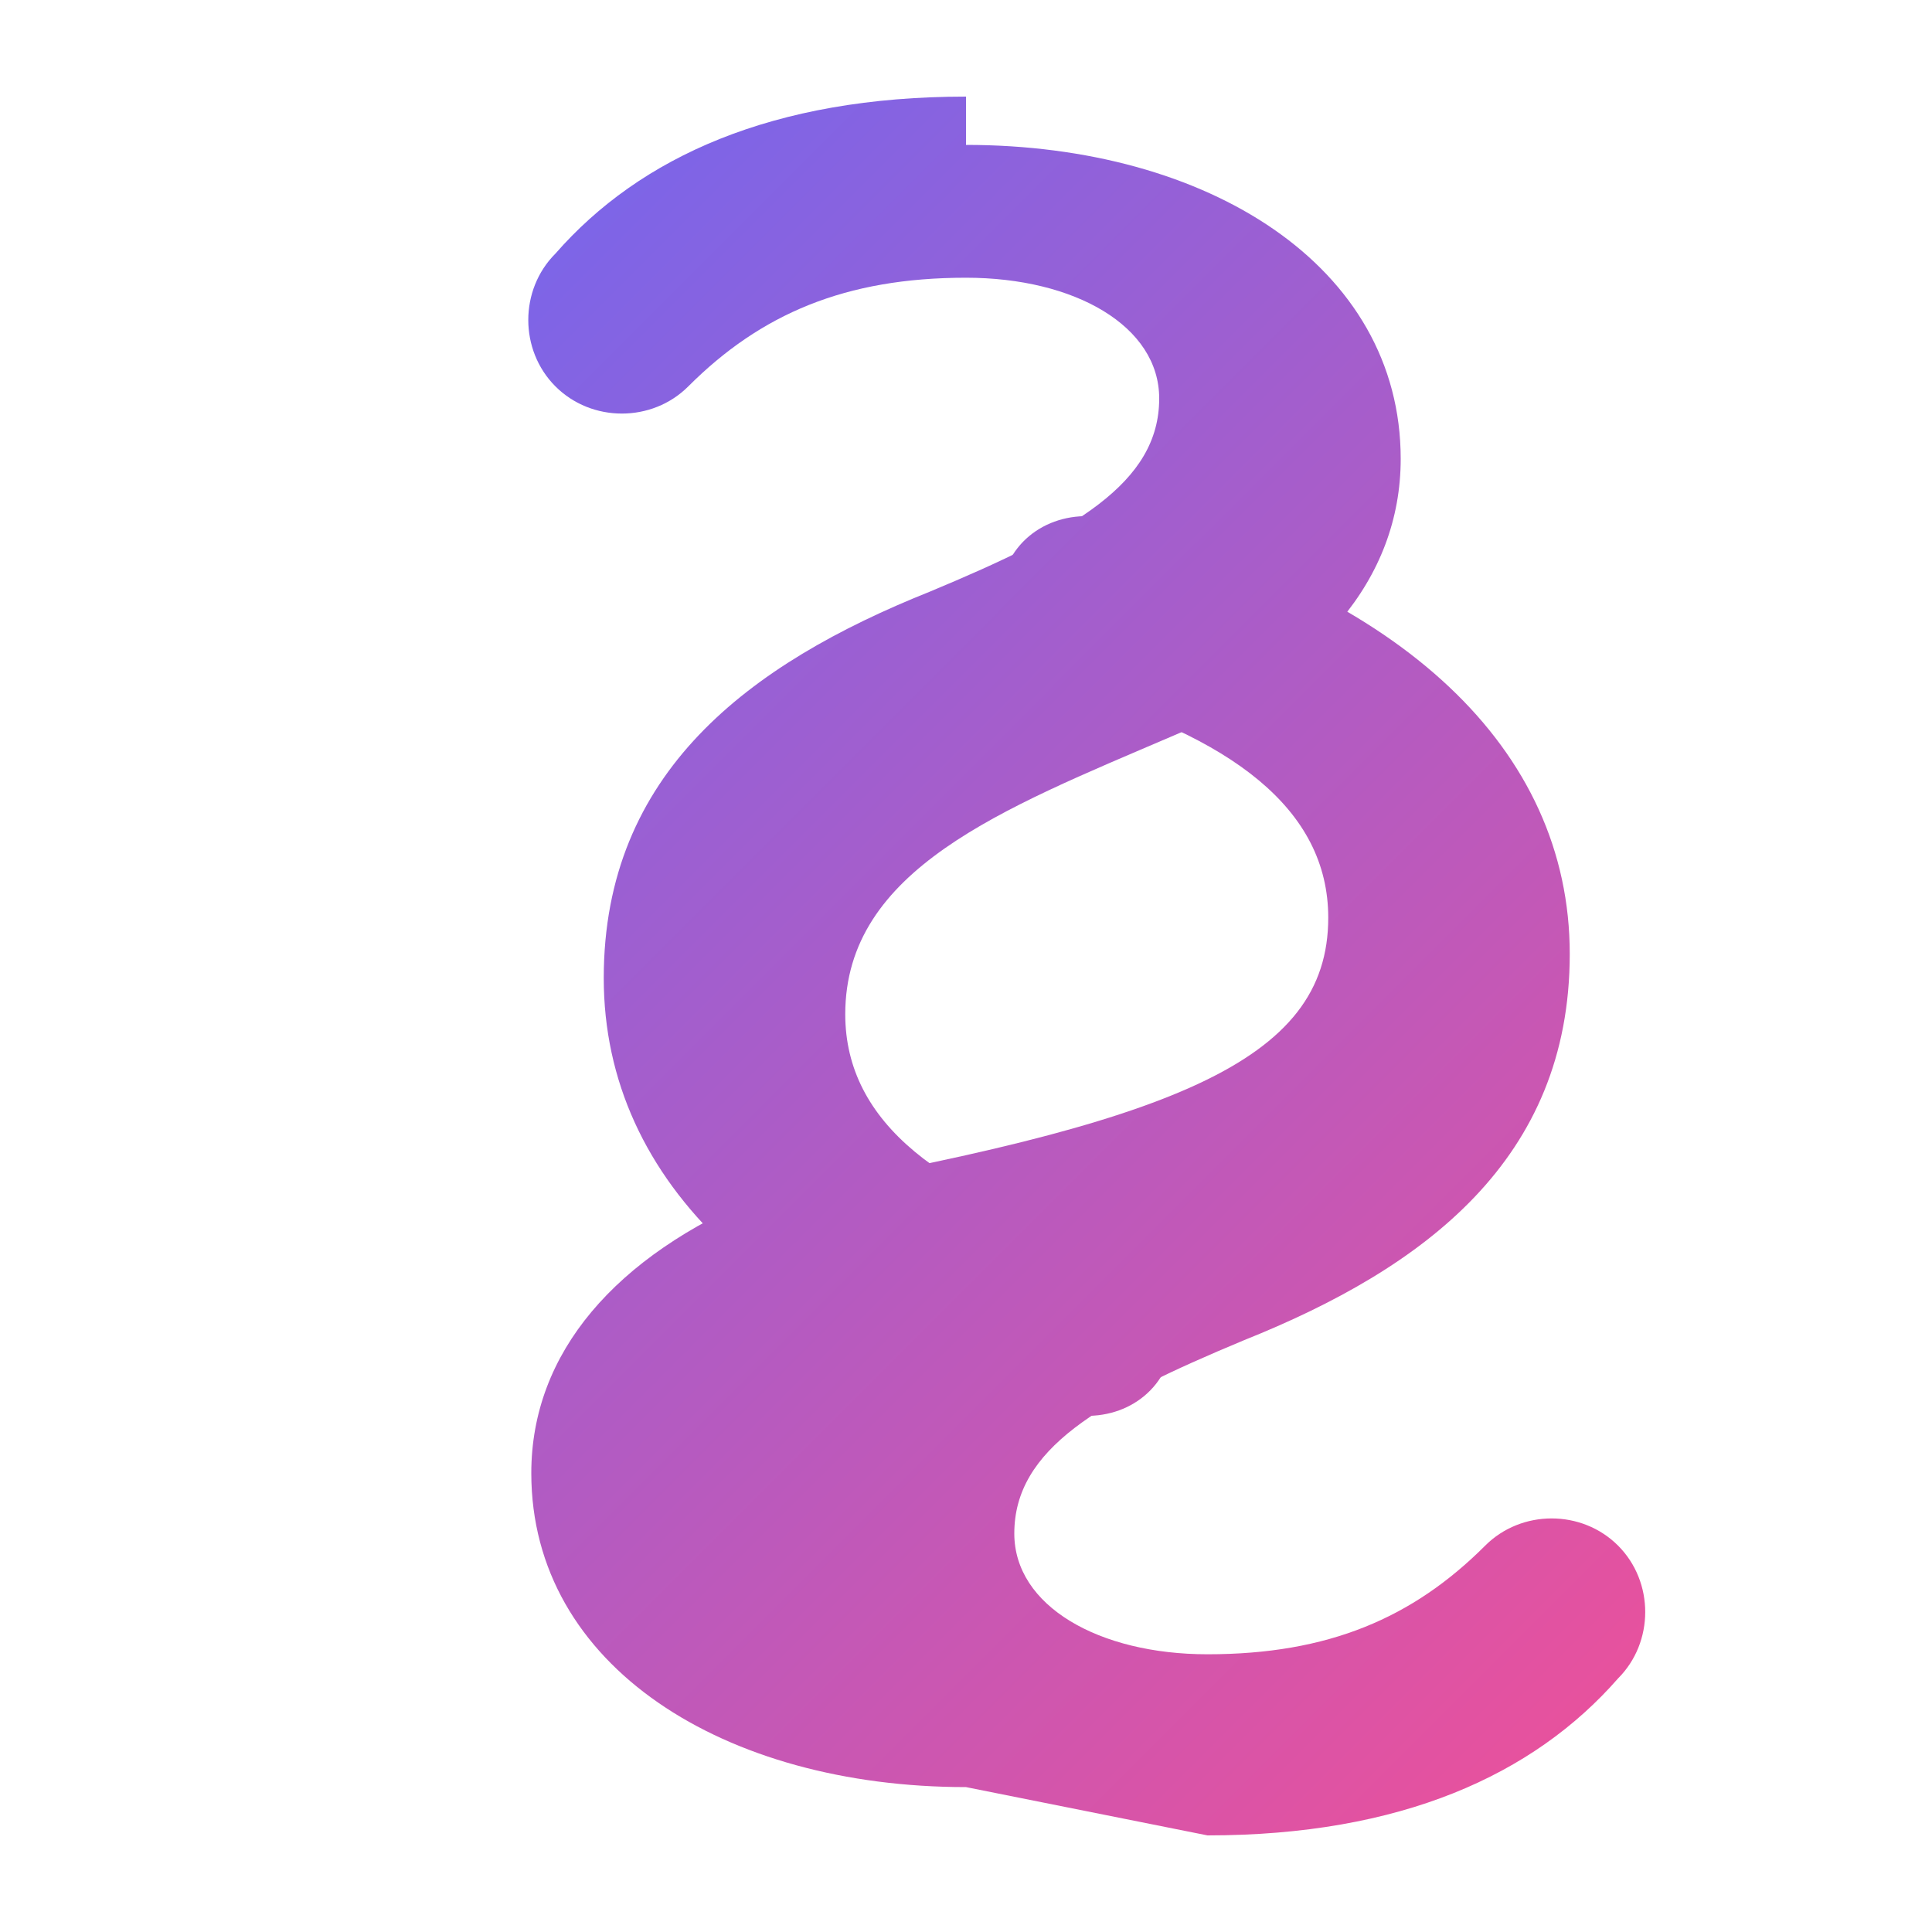
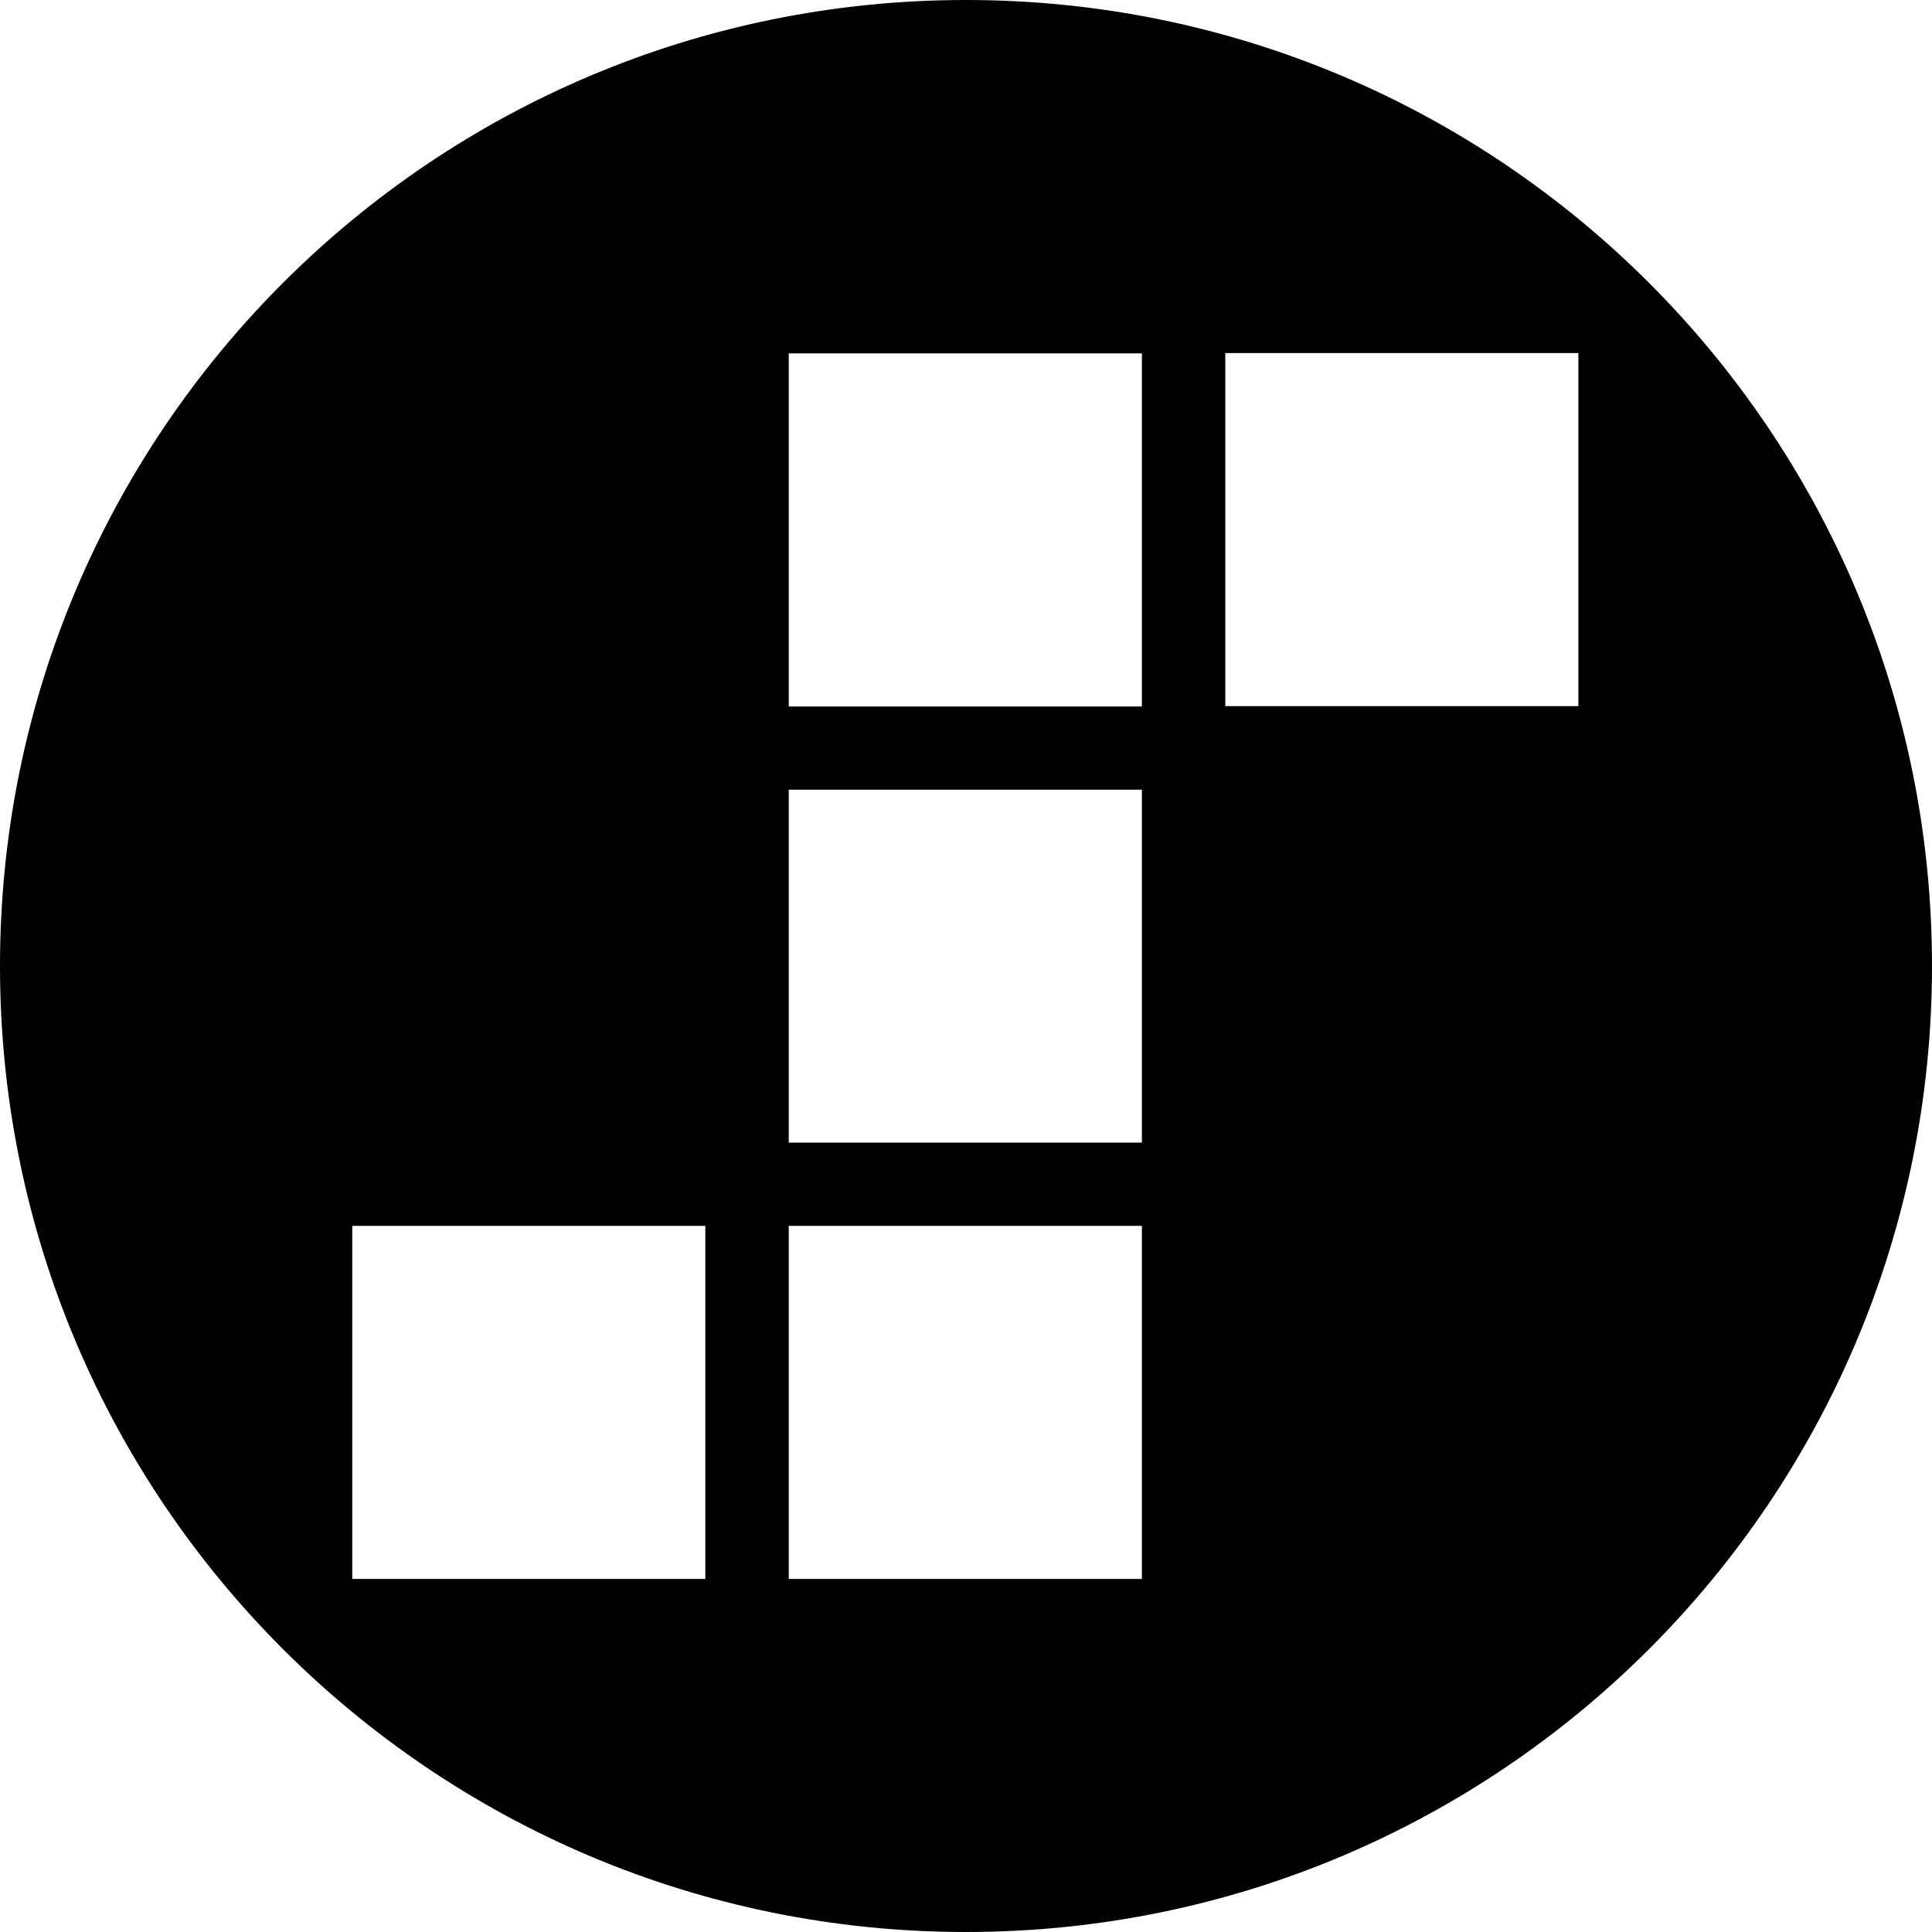
- <svg xmlns="http://www.w3.org/2000/svg" width="16" height="16" viewBox="0 0 16 16" role="img" aria-label="Stepfun">
-   <defs>
-     <linearGradient id="sf-g" x1="0" y1="0" x2="16" y2="16" gradientUnits="userSpaceOnUse">
-       <stop offset="0" stop-color="#5B6BFF" />
-       <stop offset="1" stop-color="#FF4D8D" />
-     </linearGradient>
-   </defs>
-   <path fill="url(#sf-g)" d="M8 1.2c2 0 3.6 1 3.6 2.6 0 1-.7 1.8-1.9 2.3C8.3 6.7 7 7.2 7 8.4c0 .9.8 1.5 2.2 1.9.4.1.6.5.5.9-.1.4-.5.6-.9.5C6.4 11.1 5 9.8 5 8.1c0-1.7 1.2-2.6 2.7-3.2 1.2-.5 1.9-.9 1.9-1.6 0-.6-.7-1-1.6-1-1 0-1.7.3-2.3.9-.3.3-.8.3-1.1 0-.3-.3-.3-.8 0-1.1.7-.8 1.8-1.3 3.4-1.3Z" />
-   <path fill="url(#sf-g)" d="M8 14.8c-2 0-3.6-1-3.6-2.6 0-1 .7-1.8 1.9-2.3C9.7 9.3 11 8.8 11 7.6c0-.9-.8-1.5-2.2-1.9-.4-.1-.6-.5-.5-.9.1-.4.5-.6.9-.5 2.4.6 3.8 1.9 3.8 3.6 0 1.7-1.2 2.6-2.7 3.2-1.2.5-1.9.9-1.9 1.6 0 .6.7 1 1.6 1 1 0 1.7-.3 2.3-.9.3-.3.8-.3 1.1 0 .3.3.3.8 0 1.1-.7.8-1.8 1.3-3.4 1.3Z" />
+ <svg xmlns="http://www.w3.org/2000/svg" fill="currentColor" fill-rule="evenodd" height="1em" style="flex:none;line-height:1" viewBox="0 0 24 24" width="1em">
+   <path d="M12 0C5.372 0 0 5.372 0 12s5.372 12 12 12 12-5.372 12-12S18.628 0 12 0zM8.762 19.614H4.376v-4.386h4.386v4.386zm5.423 0H9.798v-4.386h4.387v4.386zm0-5.42H9.798V9.81h4.387v4.386zm0-5.418H9.798V4.39h4.387v4.386zm5.422-.004h-4.386V4.386h4.386v4.386z" />
</svg>
